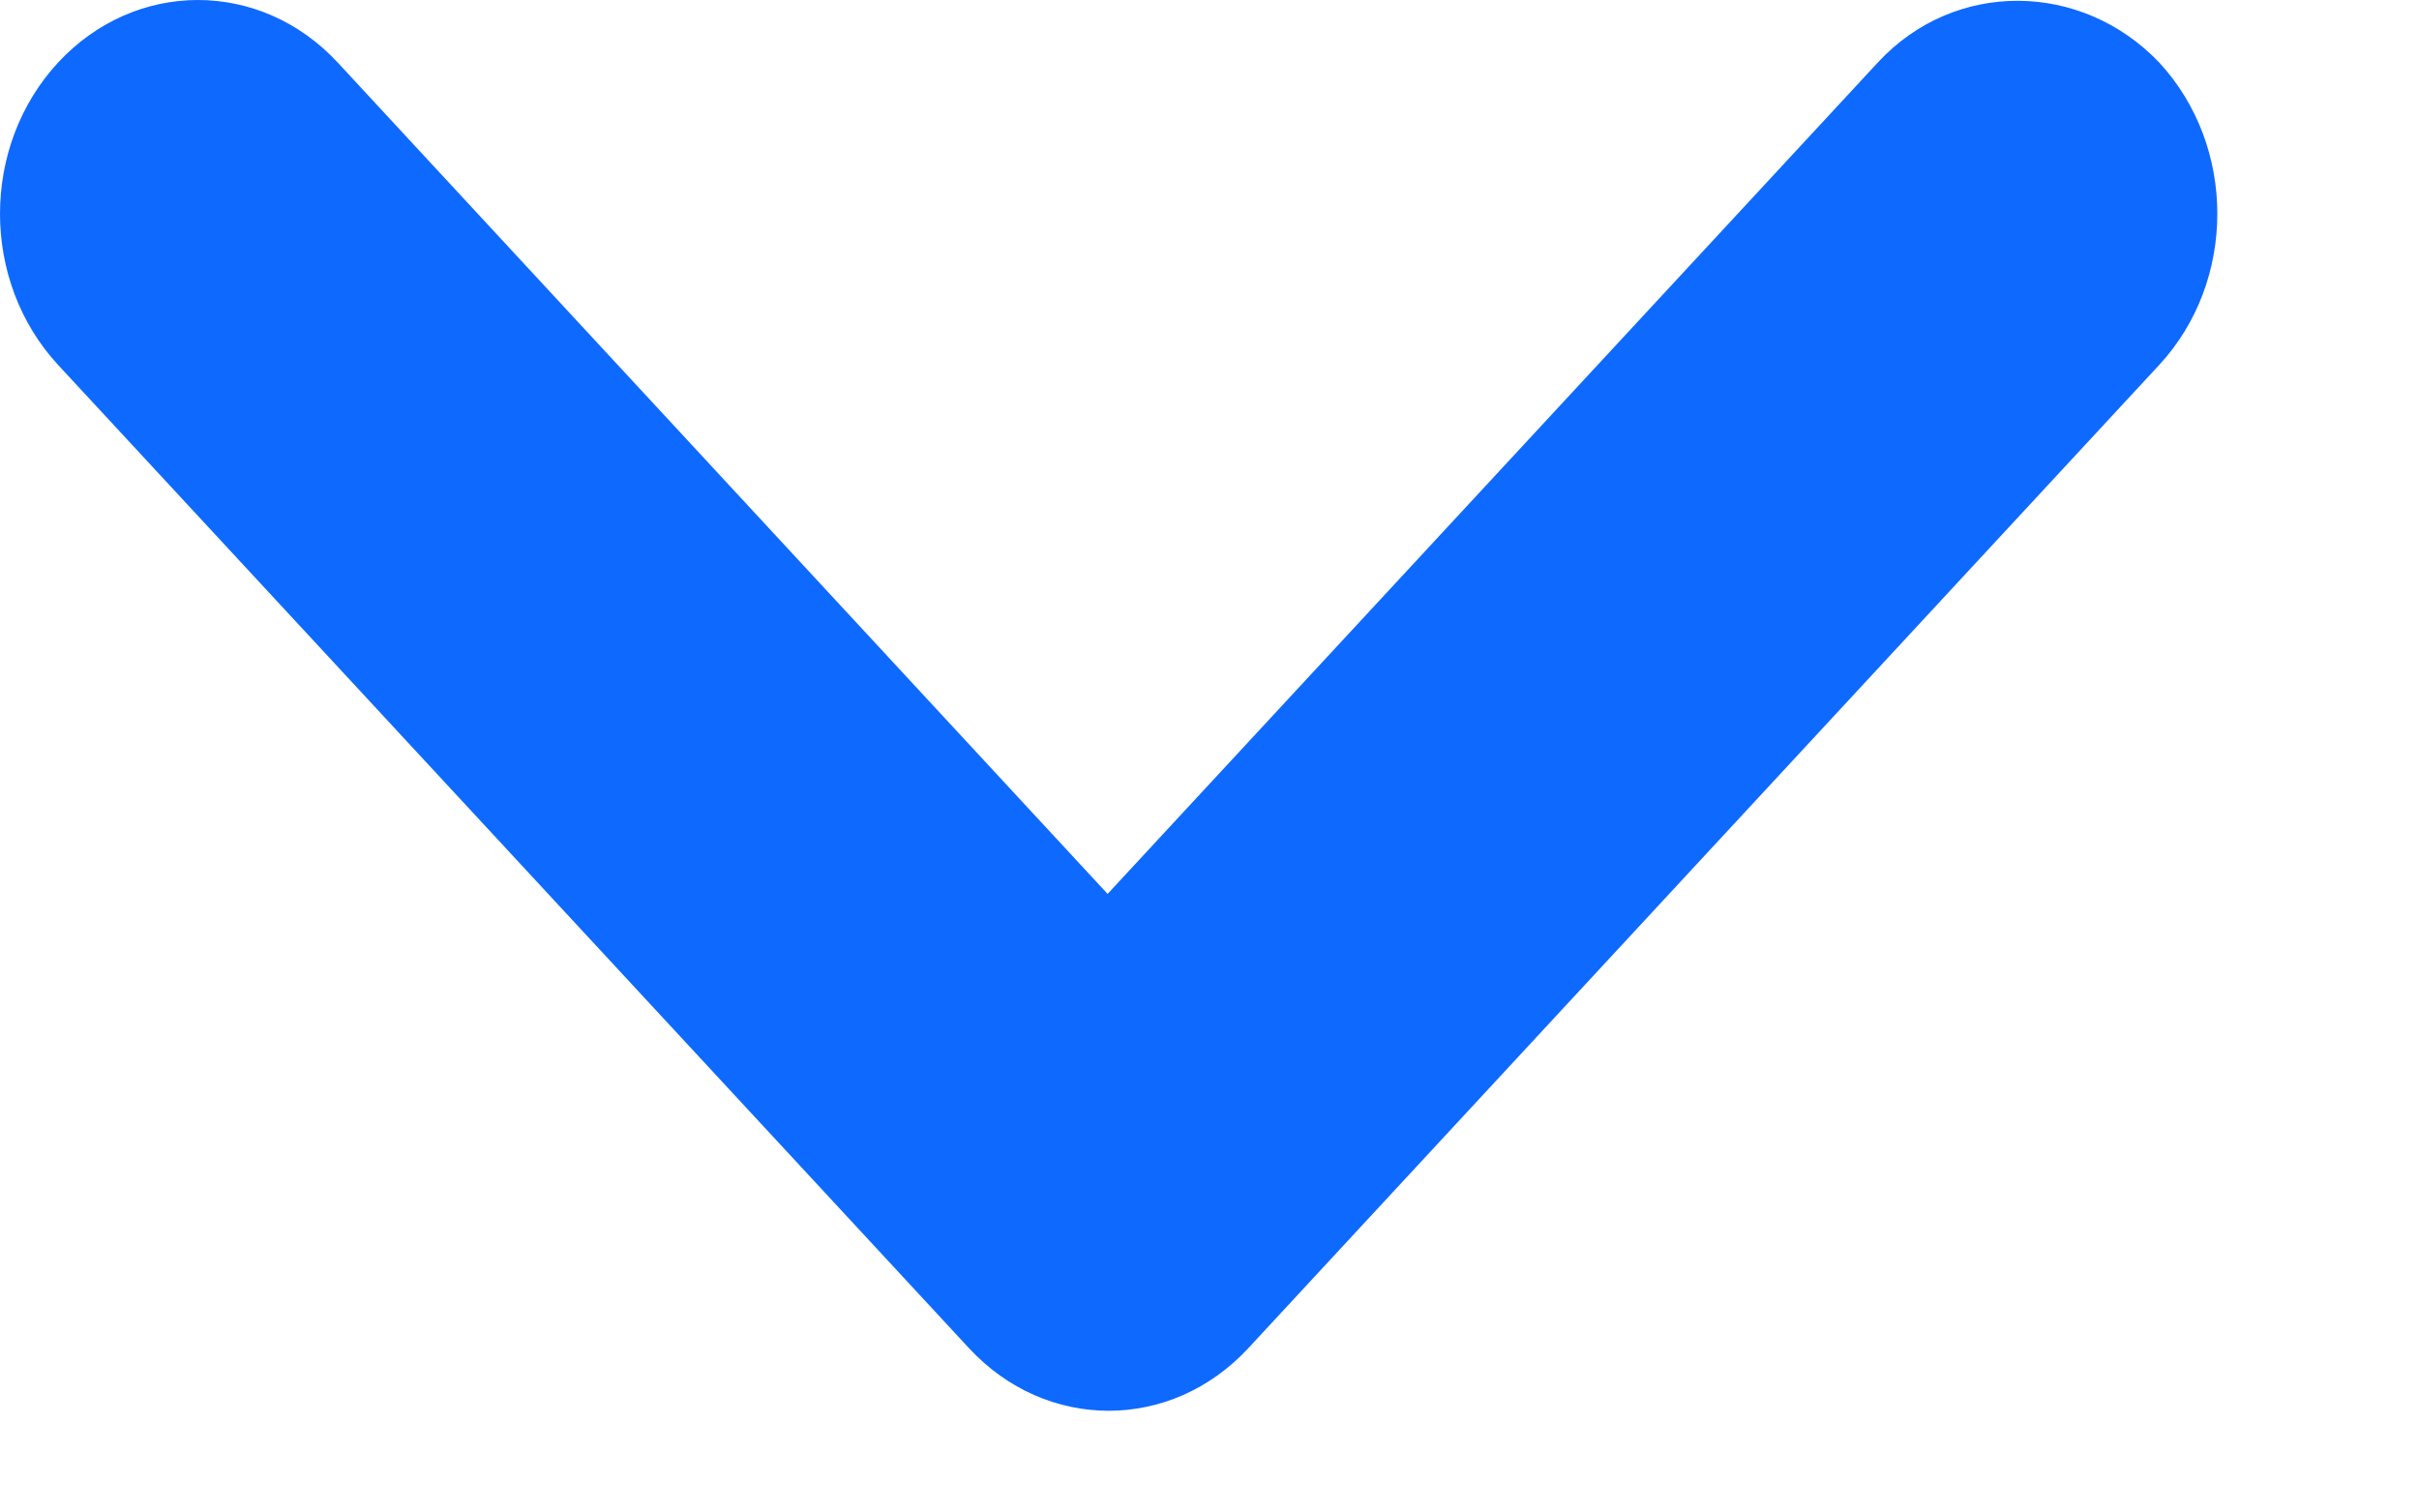
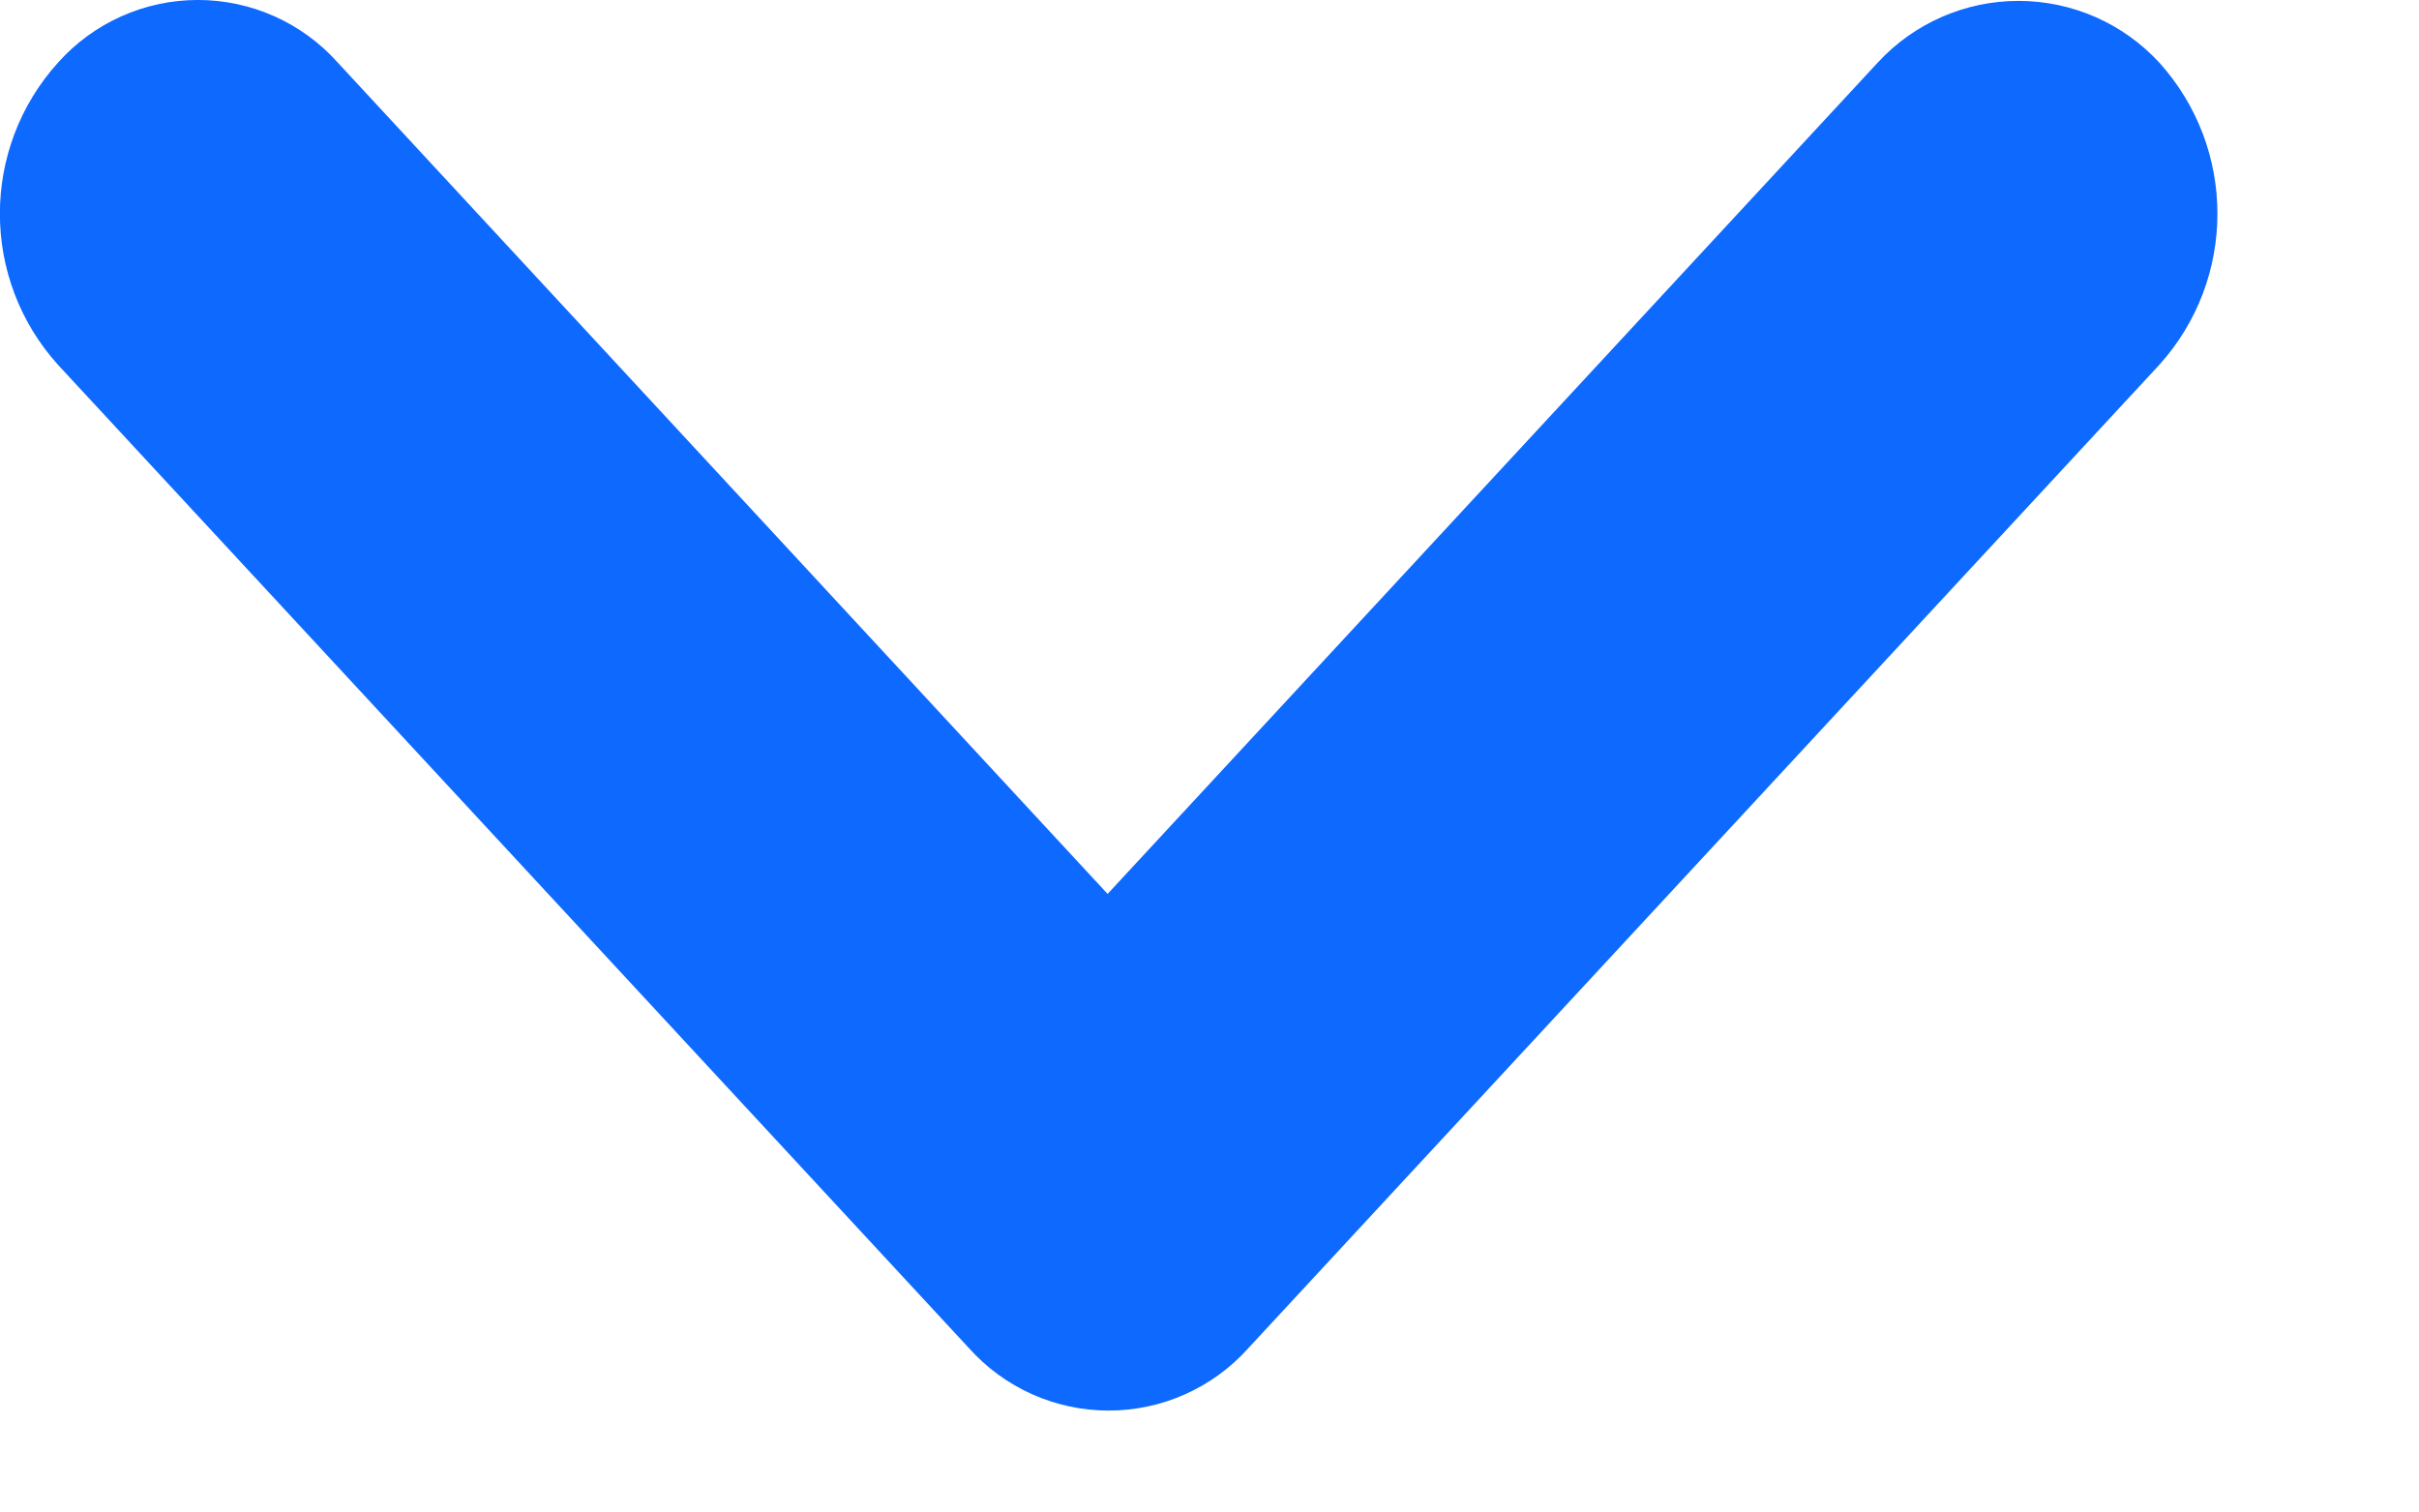
- <svg xmlns="http://www.w3.org/2000/svg" width="8px" height="5px" viewBox="0 0 8 5" version="1.1">
-   <g id="desktop" stroke="none" stroke-width="1" fill="none" fill-rule="evenodd">
-     <g id="icons" transform="translate(-45, -56)" fill="#0E69FF" fill-rule="nonzero">
-       <g id="down" transform="translate(43, 52)">
-         <g id="Rounded" transform="translate(2, 4)">
-           <path d="M6.21,0.207 L3.663,2.957 L1.117,0.207 C0.861,-0.069 0.448,-0.069 0.192,0.207 L0.192,0.207 C-0.064,0.484 -0.064,0.93 0.192,1.207 L3.204,4.459 C3.46,4.736 3.873,4.736 4.129,4.459 L7.141,1.207 C7.397,0.93 7.397,0.484 7.141,0.207 L7.141,0.207 C6.885,-0.062 6.465,-0.069 6.21,0.207 Z" id="Shape" />
-         </g>
-       </g>
-     </g>
-   </g>
+ <svg xmlns="http://www.w3.org/2000/svg" width="8" height="5">
+   <path d="M6.21.207l-2.547 2.75L1.117.207a.62.62 0 00-.925 0 .746.746 0 000 1l3.012 3.252a.62.62 0 00.925 0l3.012-3.252a.746.746 0 000-1 .633.633 0 00-.931 0z" fill="#0E69FF" fill-rule="nonzero" />
</svg>
